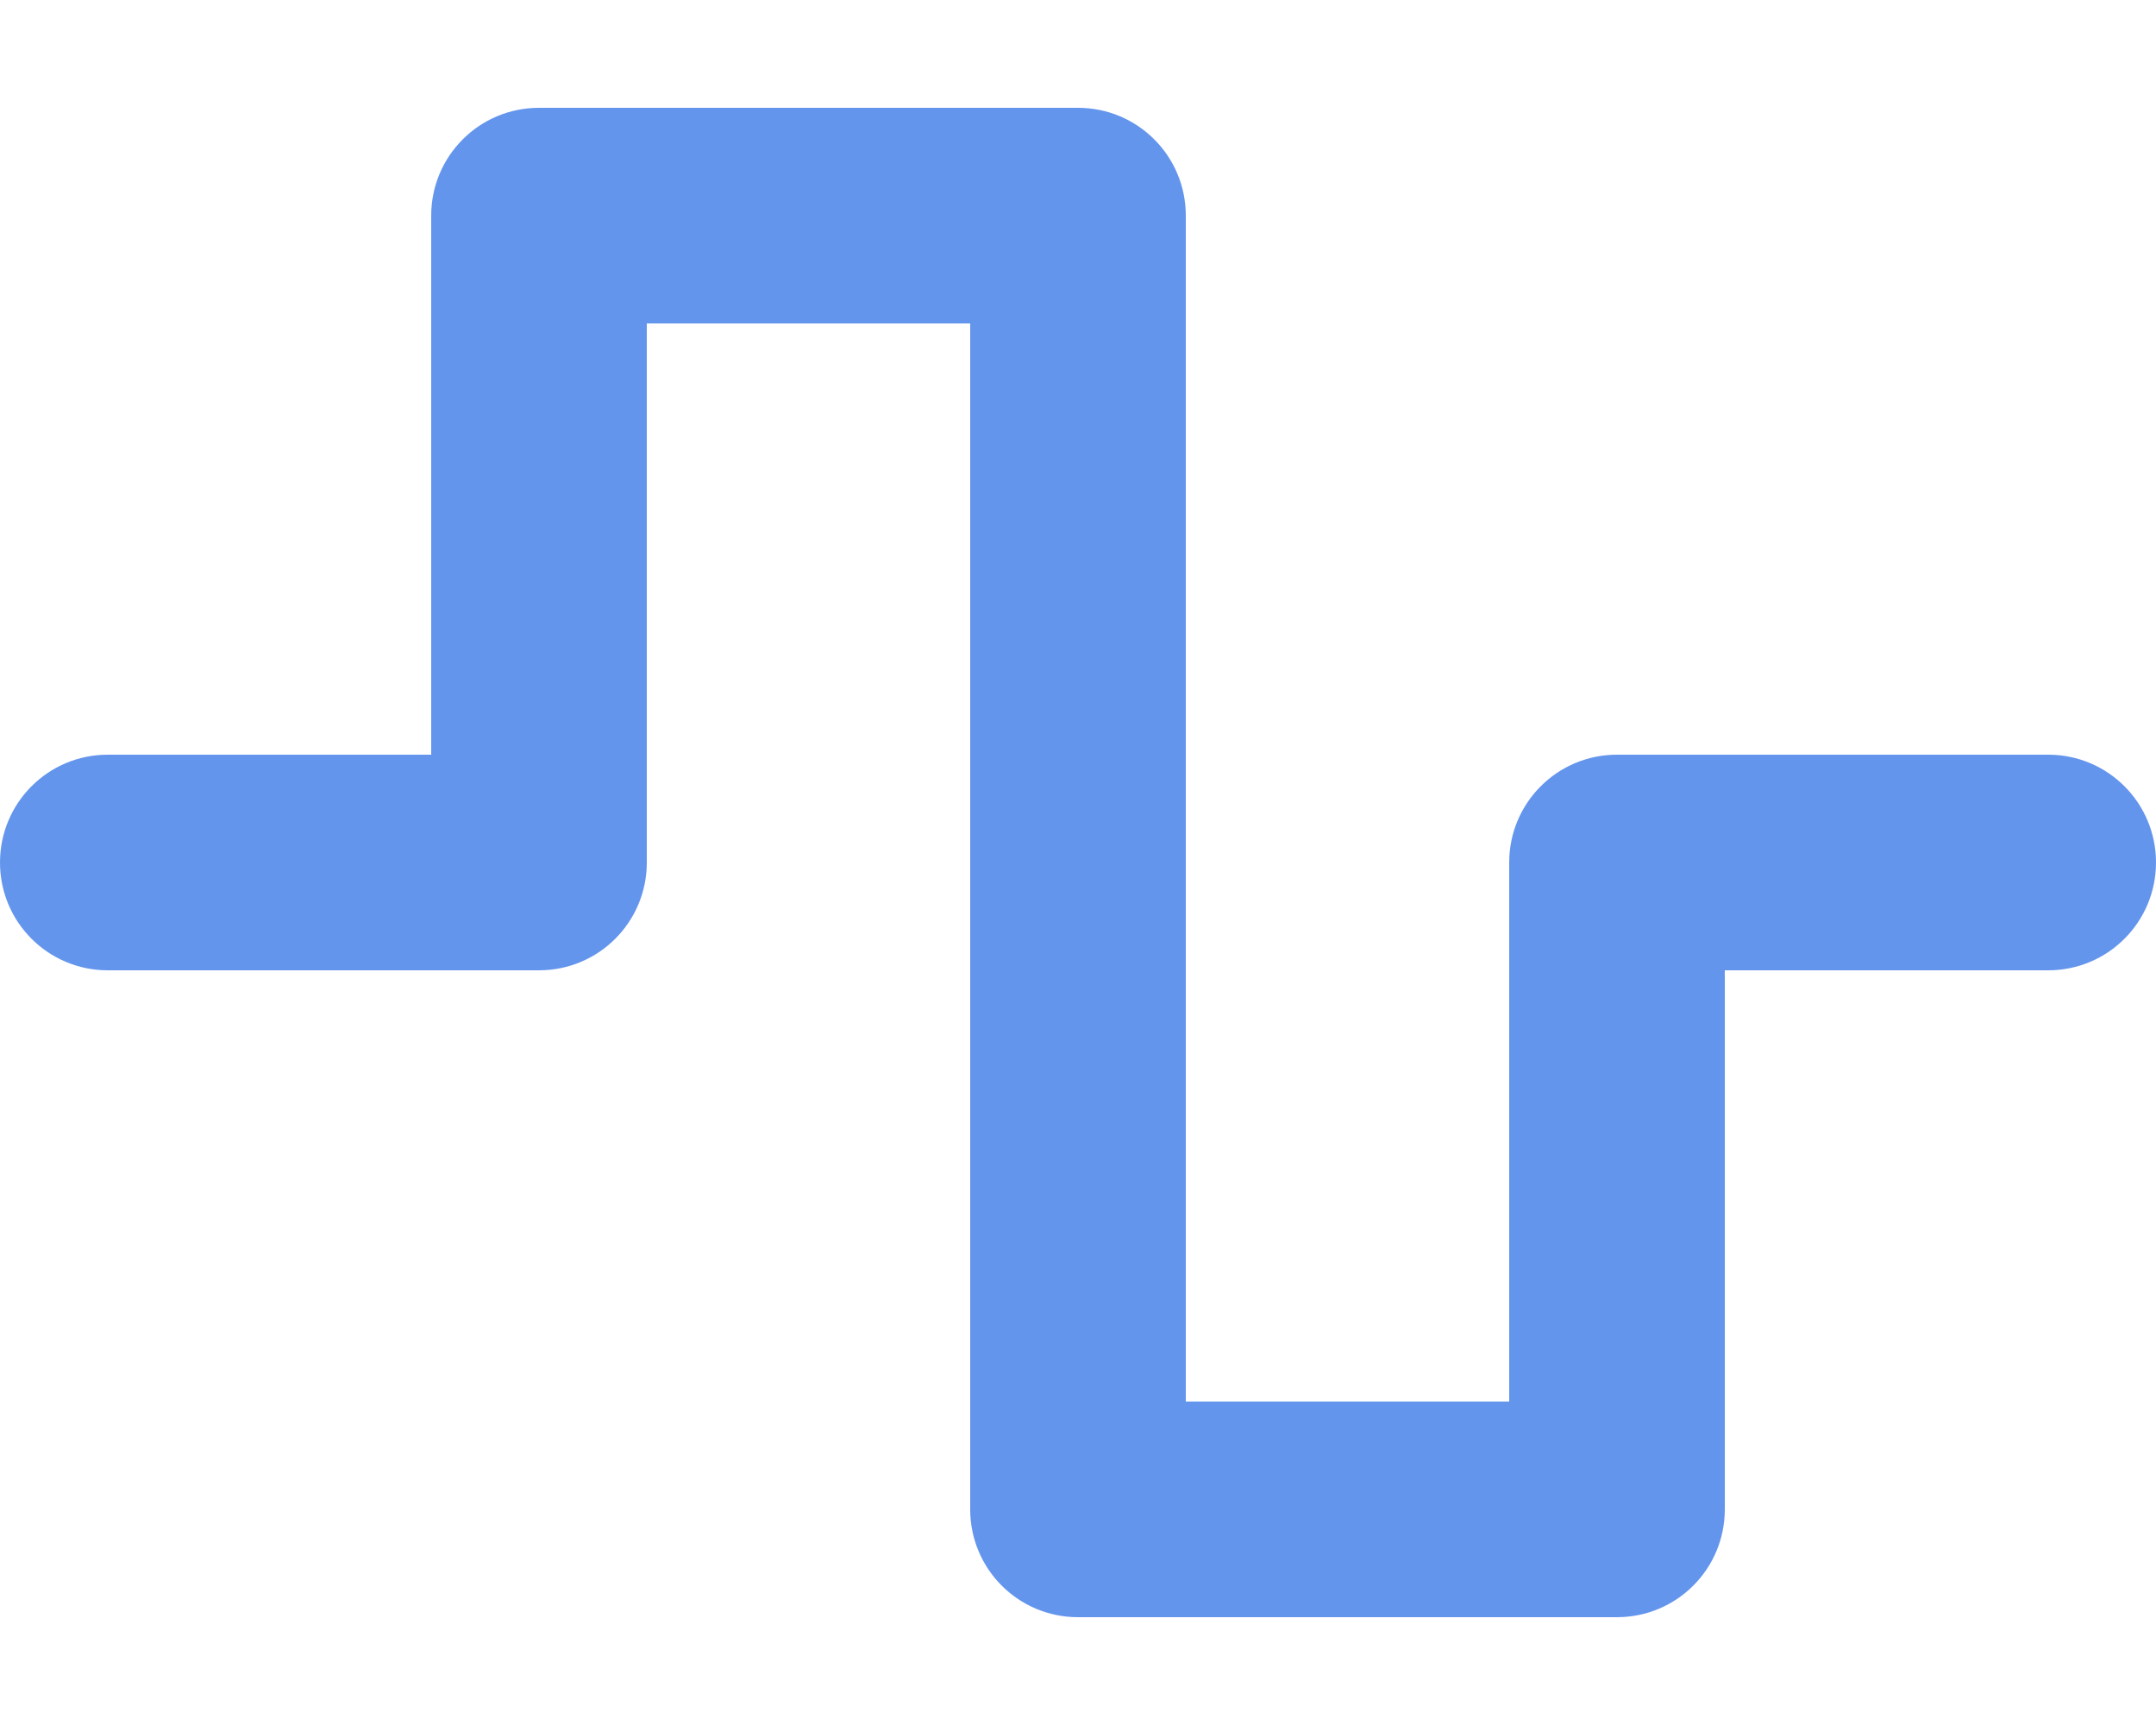
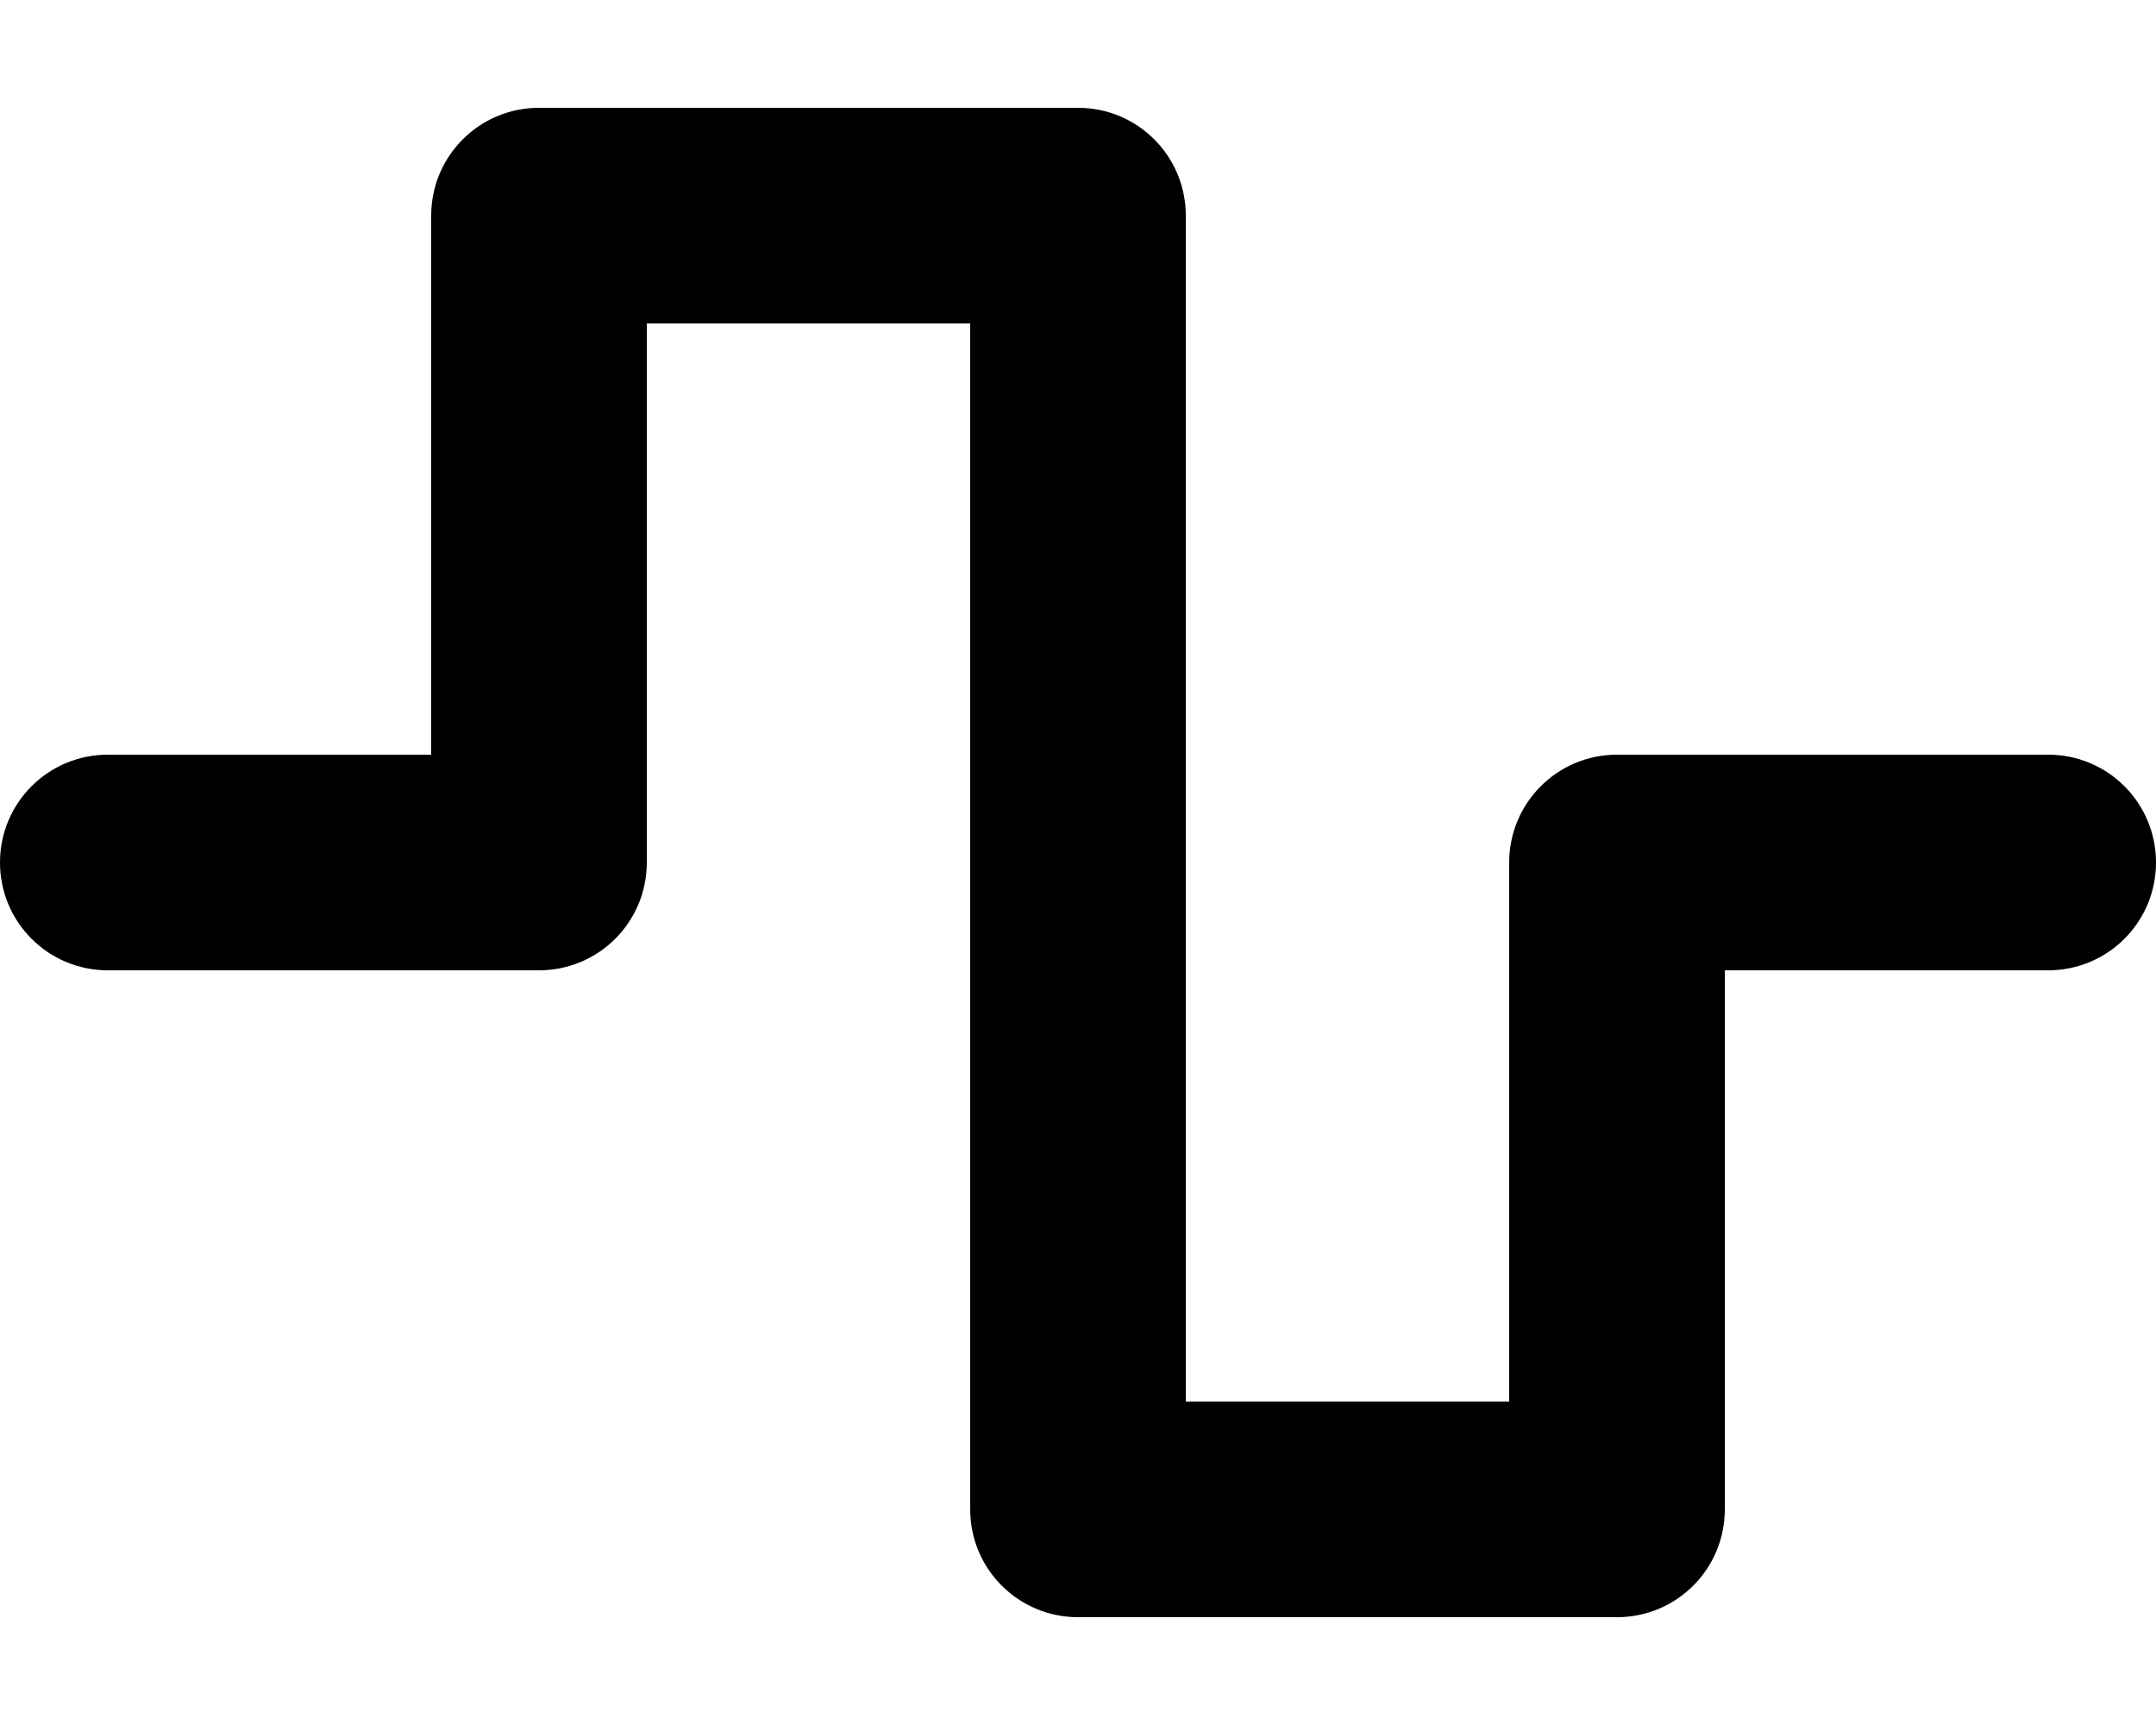
- <svg xmlns="http://www.w3.org/2000/svg" fill="cornflowerblue" viewBox="0 0 640 512">
+ <svg xmlns="http://www.w3.org/2000/svg" viewBox="0 0 640 512">
  <path d="M128 64c0-17.7 14.3-32 32-32H320c17.7 0 32 14.3 32 32V416h96V256c0-17.7 14.3-32 32-32H608c17.7 0 32 14.3 32 32s-14.3 32-32 32H512V448c0 17.7-14.3 32-32 32H320c-17.7 0-32-14.3-32-32V96H192V256c0 17.7-14.3 32-32 32H32c-17.7 0-32-14.3-32-32s14.3-32 32-32h96V64z" />
</svg>
